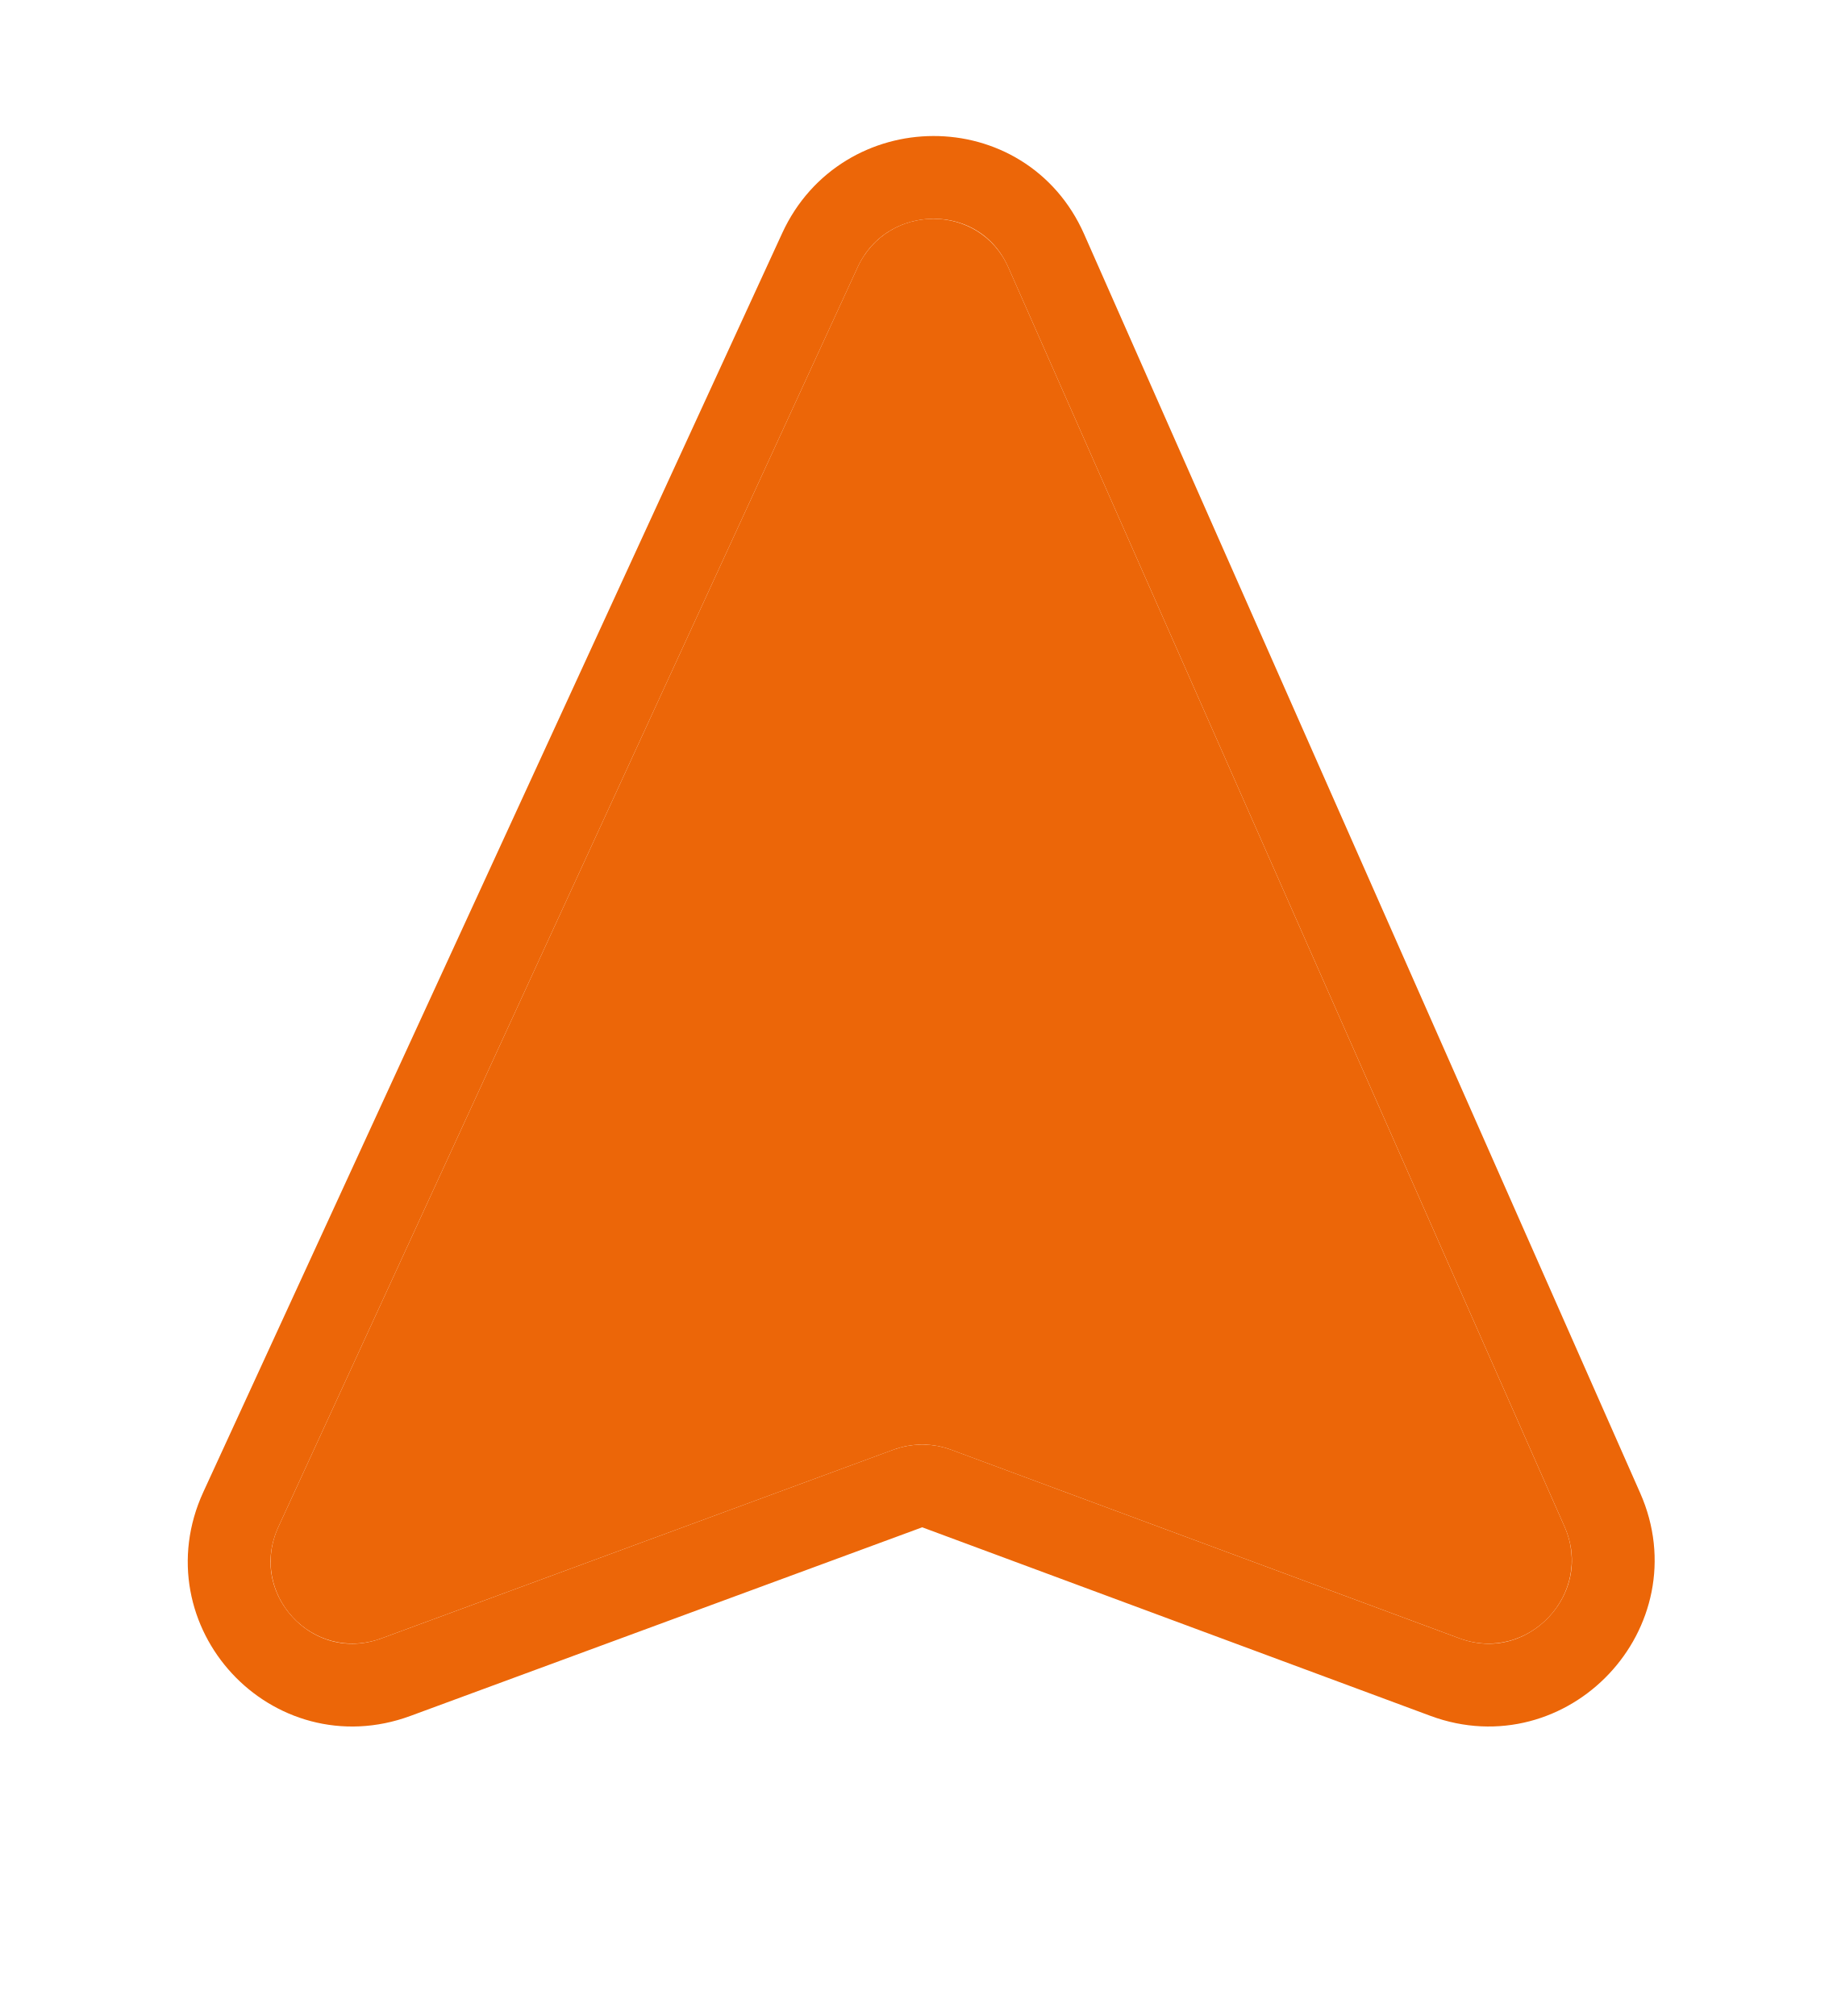
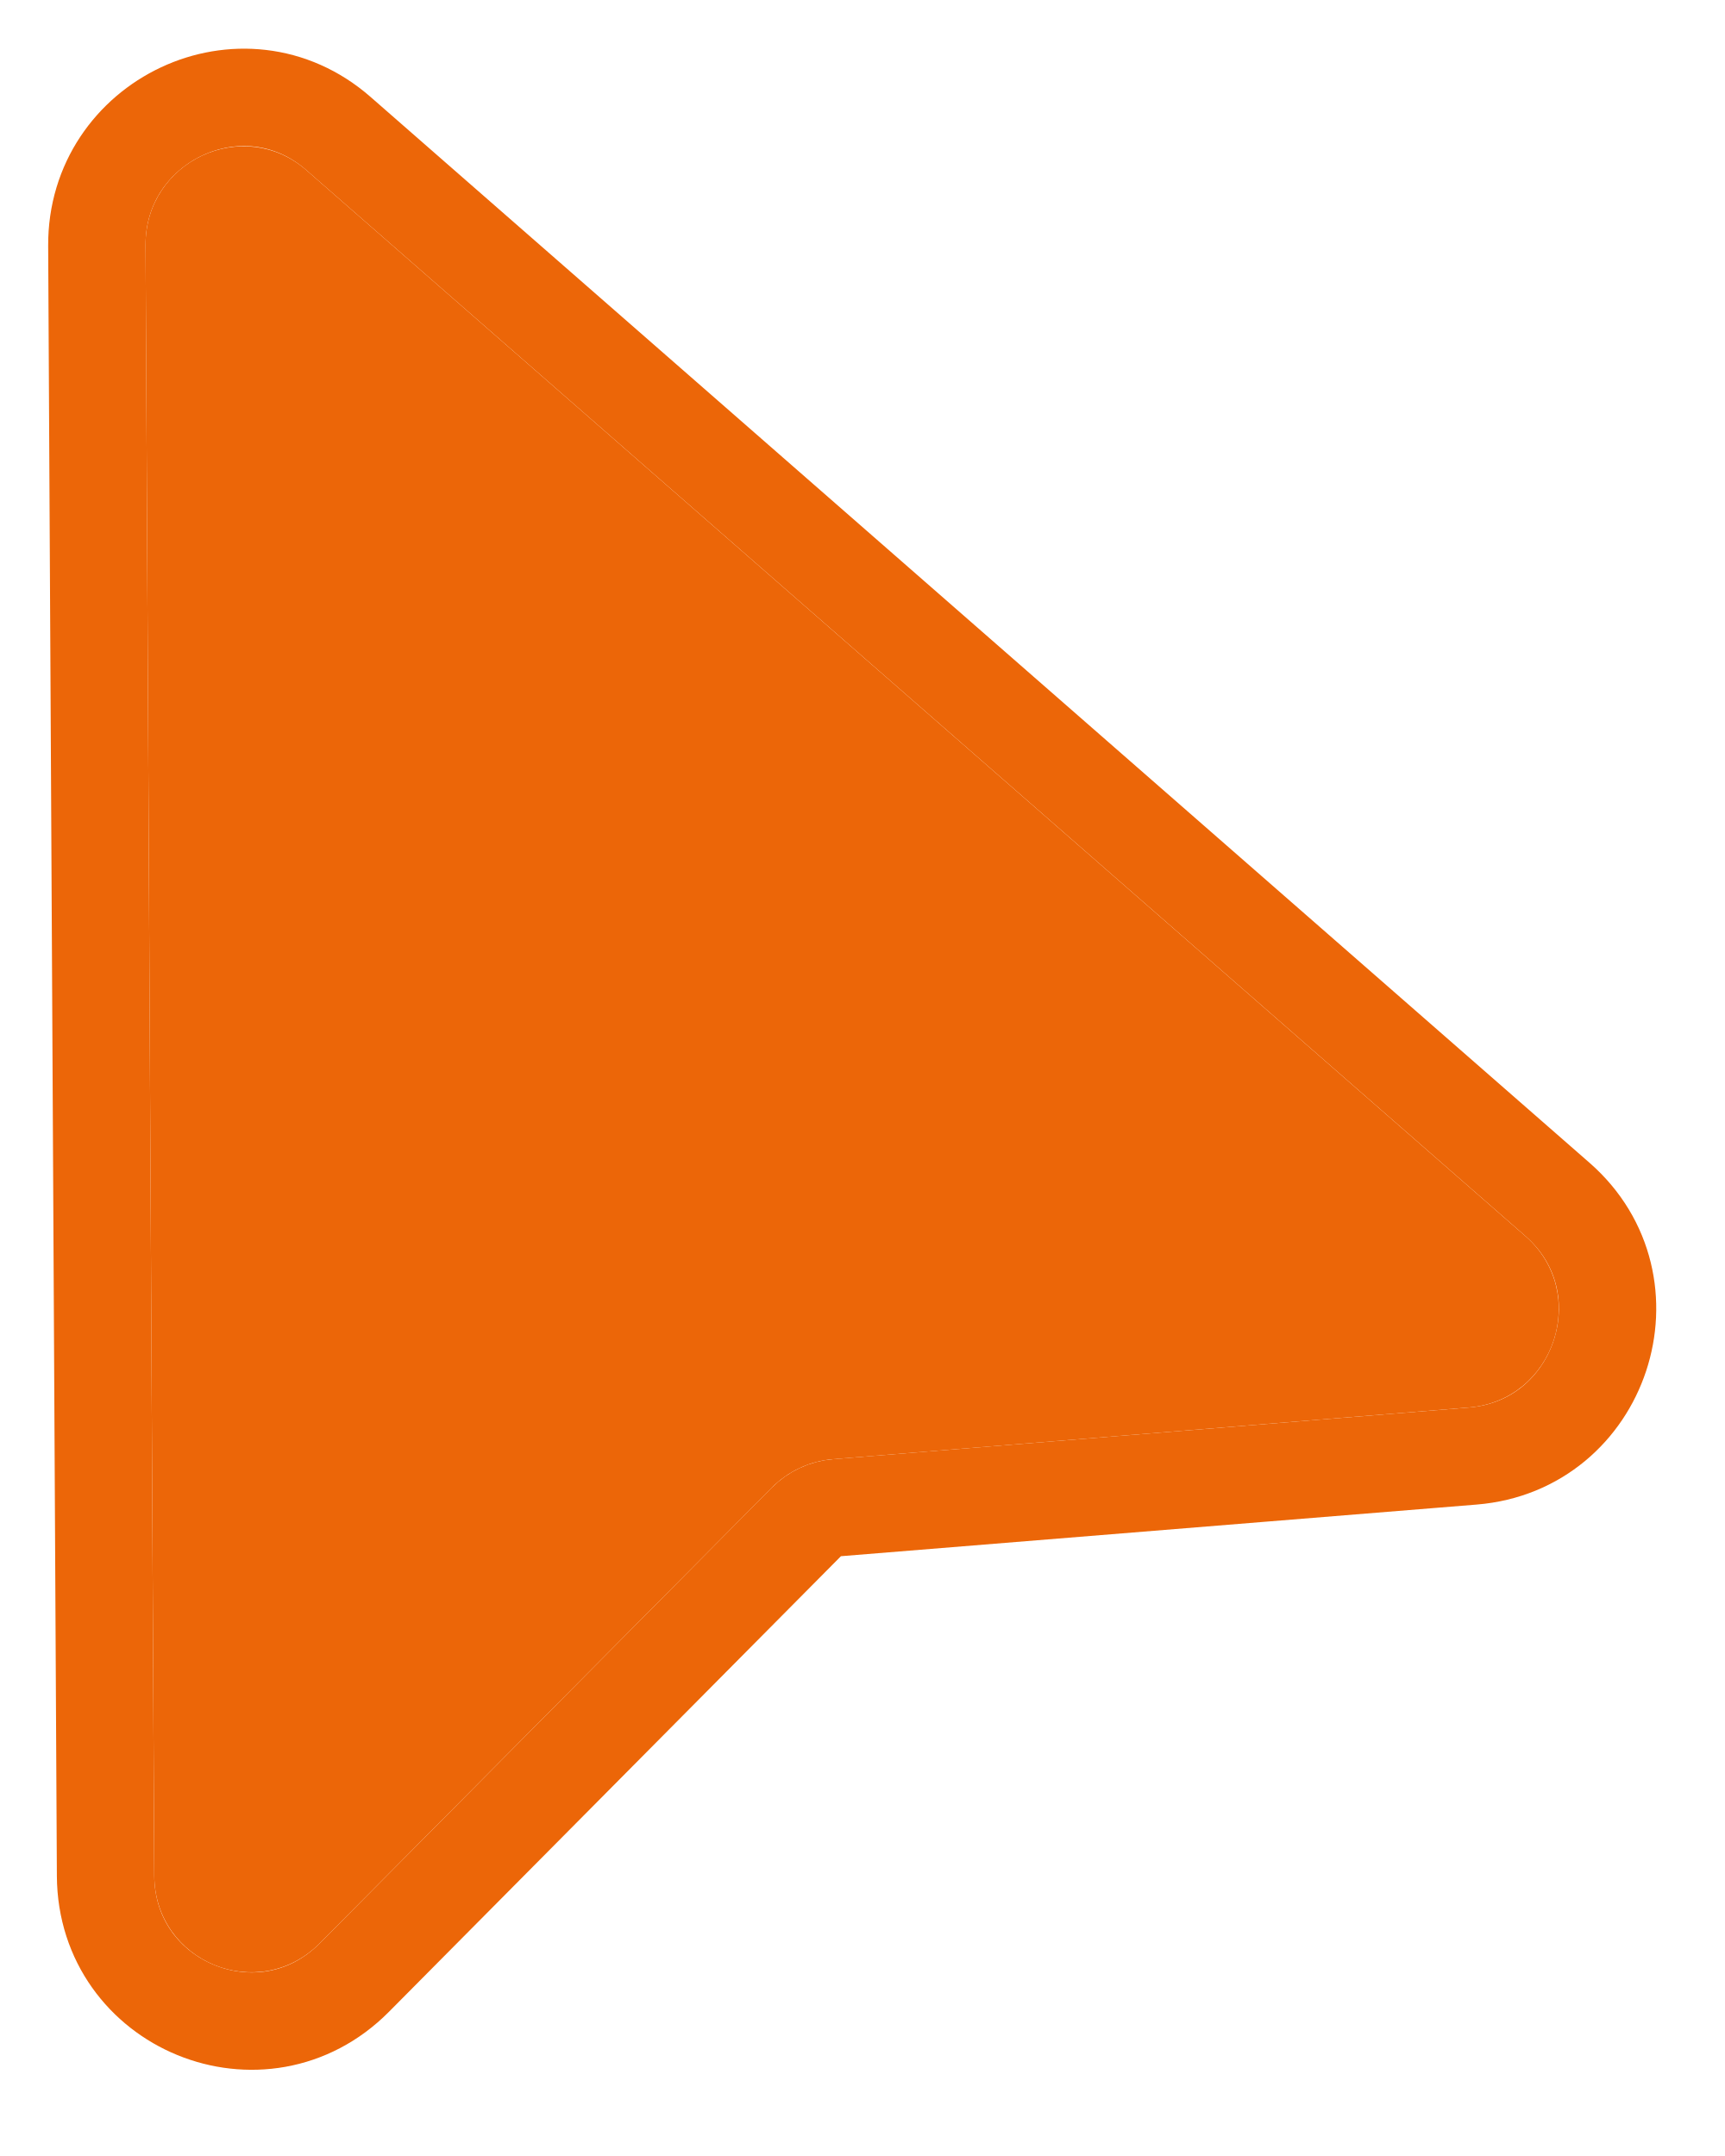
- <svg xmlns="http://www.w3.org/2000/svg" width="20" height="22" viewBox="0 0 50 54" fill="none">
-   <path d="M42.682 41.15L27.51 6.799C26.727 5.026 24.208 5.026 23.393 6.799L7.598 41.15C6.758 42.976 8.527 44.89 10.412 44.195L24.376 39.05C24.883 38.863 25.439 38.863 25.942 39.05L39.812 44.195C41.685 44.89 43.488 42.976 42.682 41.15Z" fill="#ec6608" />
-   <path d="M43.715 40.693L28.543 6.343C27.356 3.654 23.577 3.695 22.367 6.328L6.572 40.678C5.313 43.416 7.972 46.298 10.803 45.255L24.766 40.109C25.022 40.015 25.3 40.016 25.549 40.108L39.419 45.254C42.226 46.295 44.925 43.435 43.715 40.693Z" stroke="#ec6608" stroke-width="2.258" />
+ <svg xmlns="http://www.w3.org/2000/svg" width="16" height="20" viewBox="21.25 1.75 40.00 50.00" fill="none">
+   <g transform="rotate(-25 25.45 4.34)">
+     <path d="M42.682 41.15L27.51 6.799C26.727 5.026 24.208 5.026 23.393 6.799L7.598 41.15C6.758 42.976 8.527 44.89 10.412 44.195L24.376 39.05C24.883 38.863 25.439 38.863 25.942 39.05L39.812 44.195C41.685 44.89 43.488 42.976 42.682 41.15Z" fill="#ec6608" />
+     <path d="M43.715 40.693L28.543 6.343C27.356 3.654 23.577 3.695 22.367 6.328L6.572 40.678C5.313 43.416 7.972 46.298 10.803 45.255L24.766 40.109C25.022 40.015 25.3 40.016 25.549 40.108L39.419 45.254C42.226 46.295 44.925 43.435 43.715 40.693Z" stroke="#ec6608" stroke-width="2.258" />
+   </g>
</svg>
